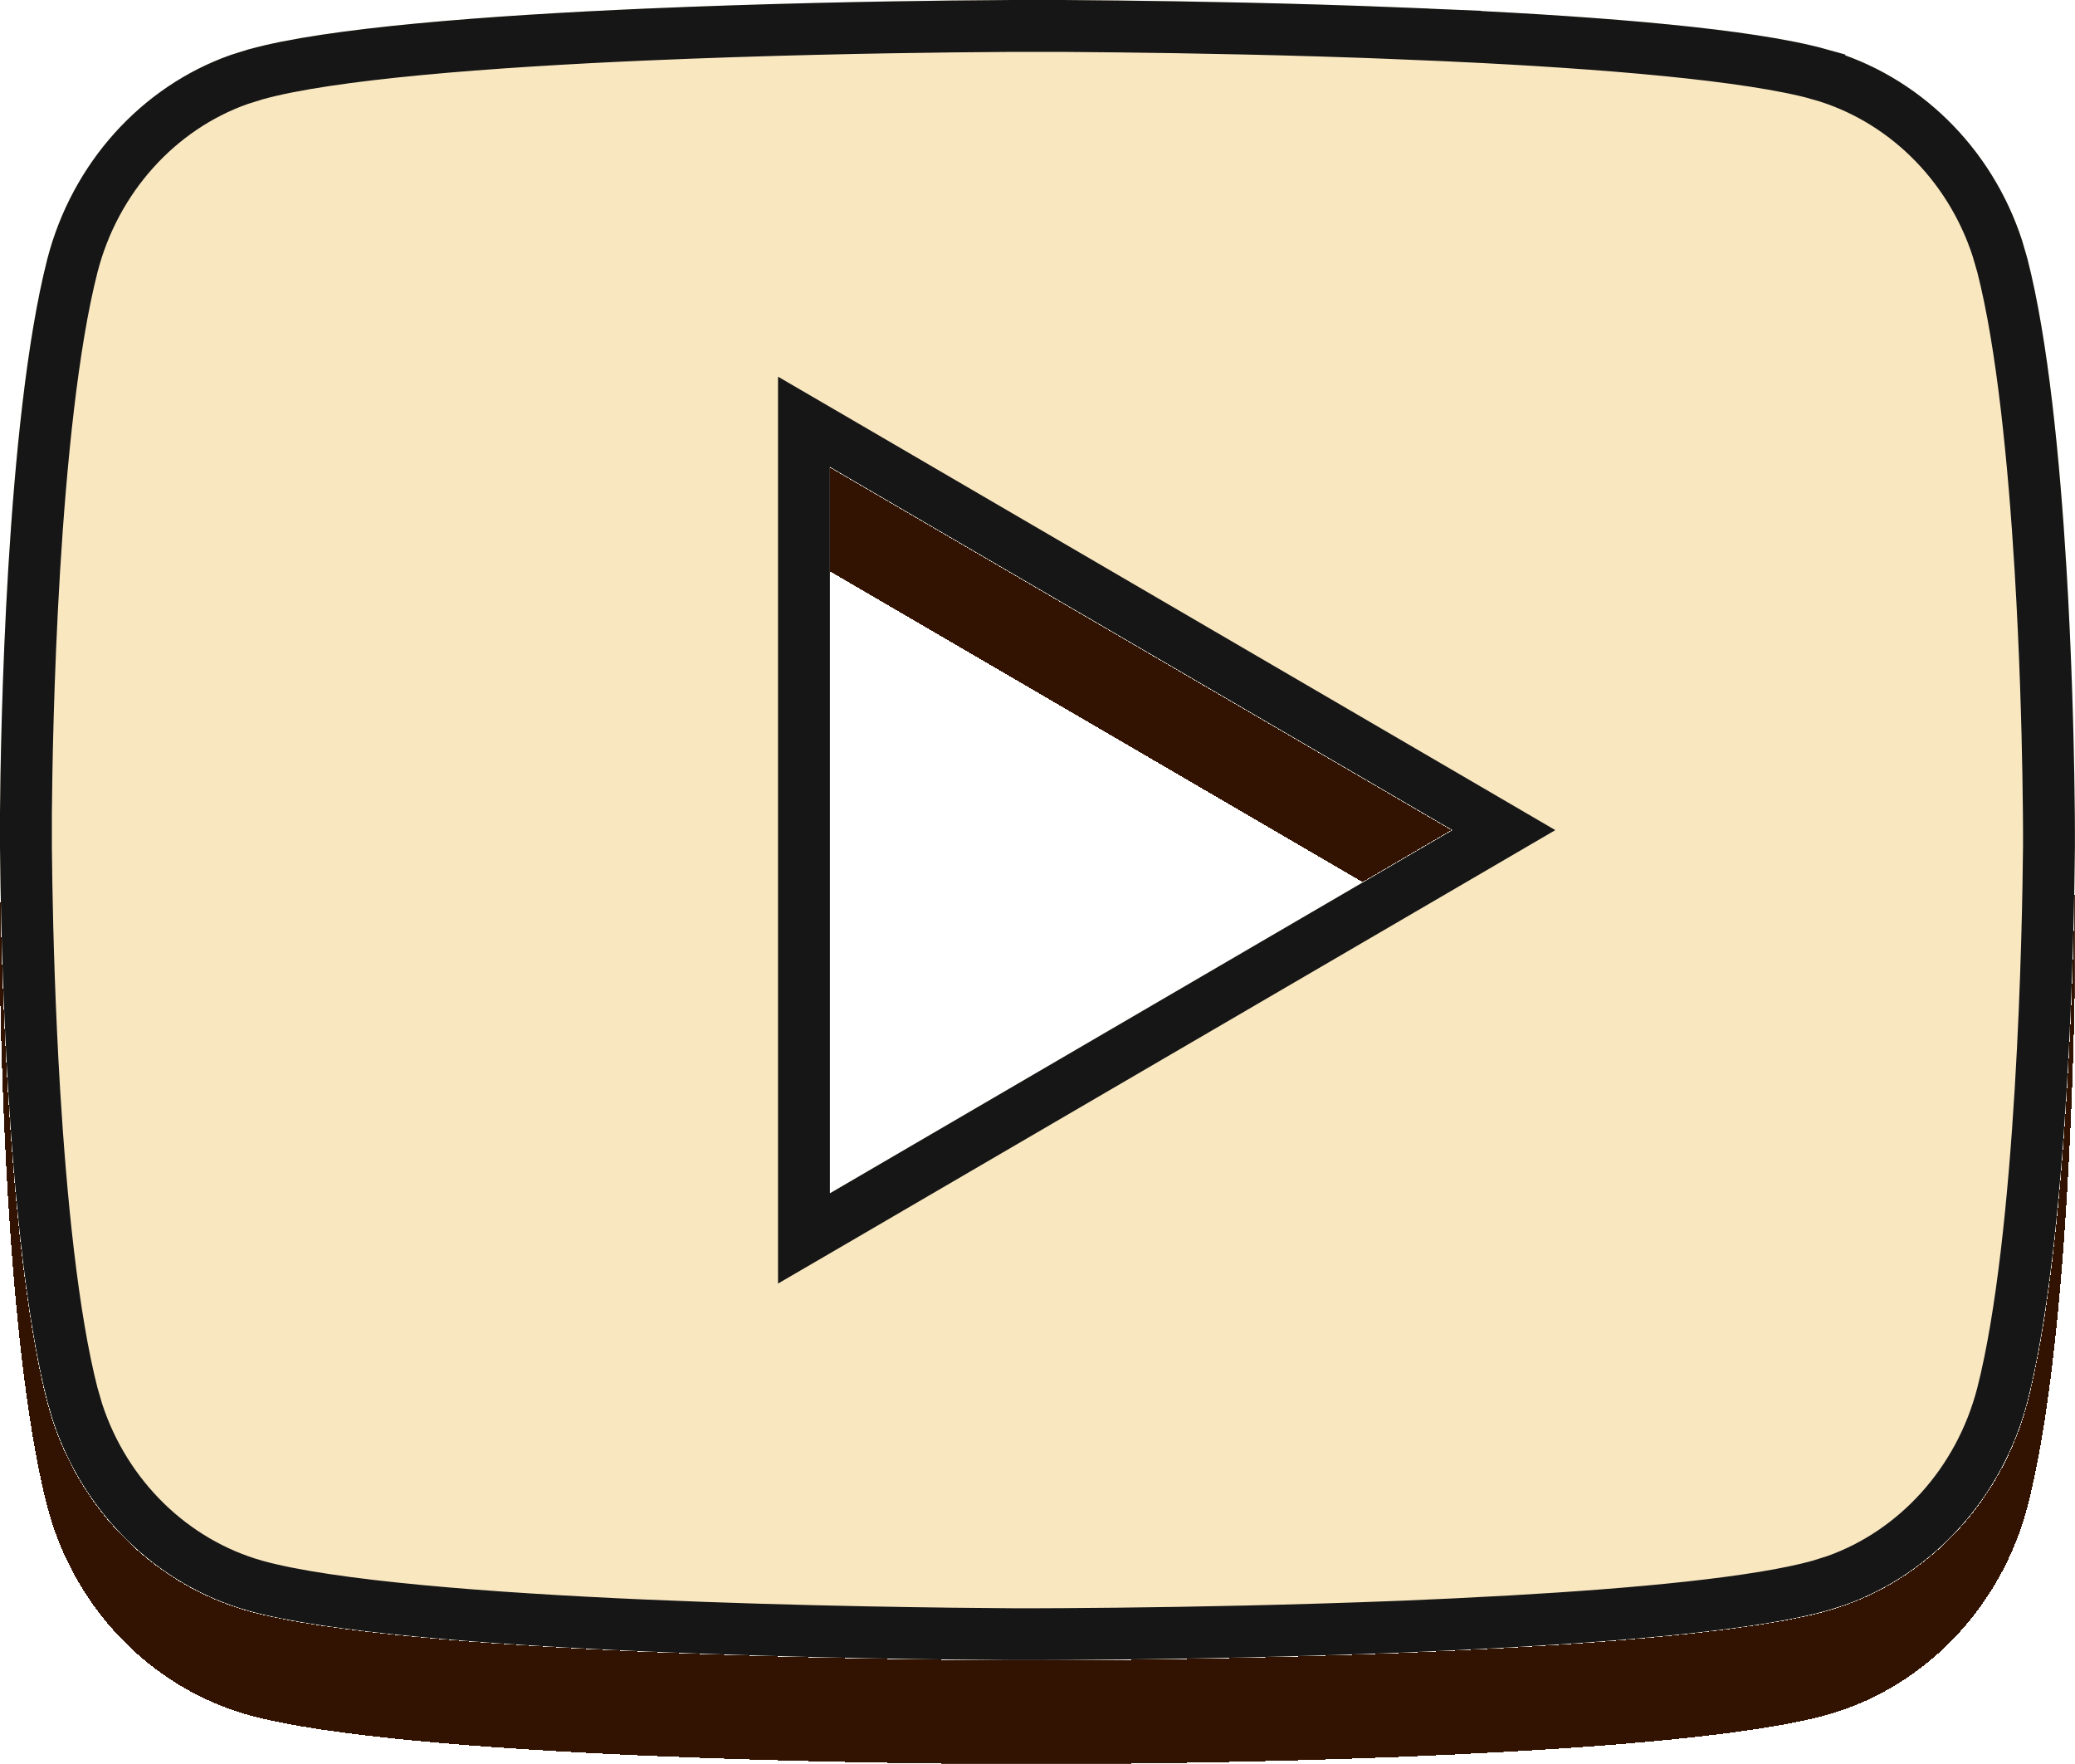
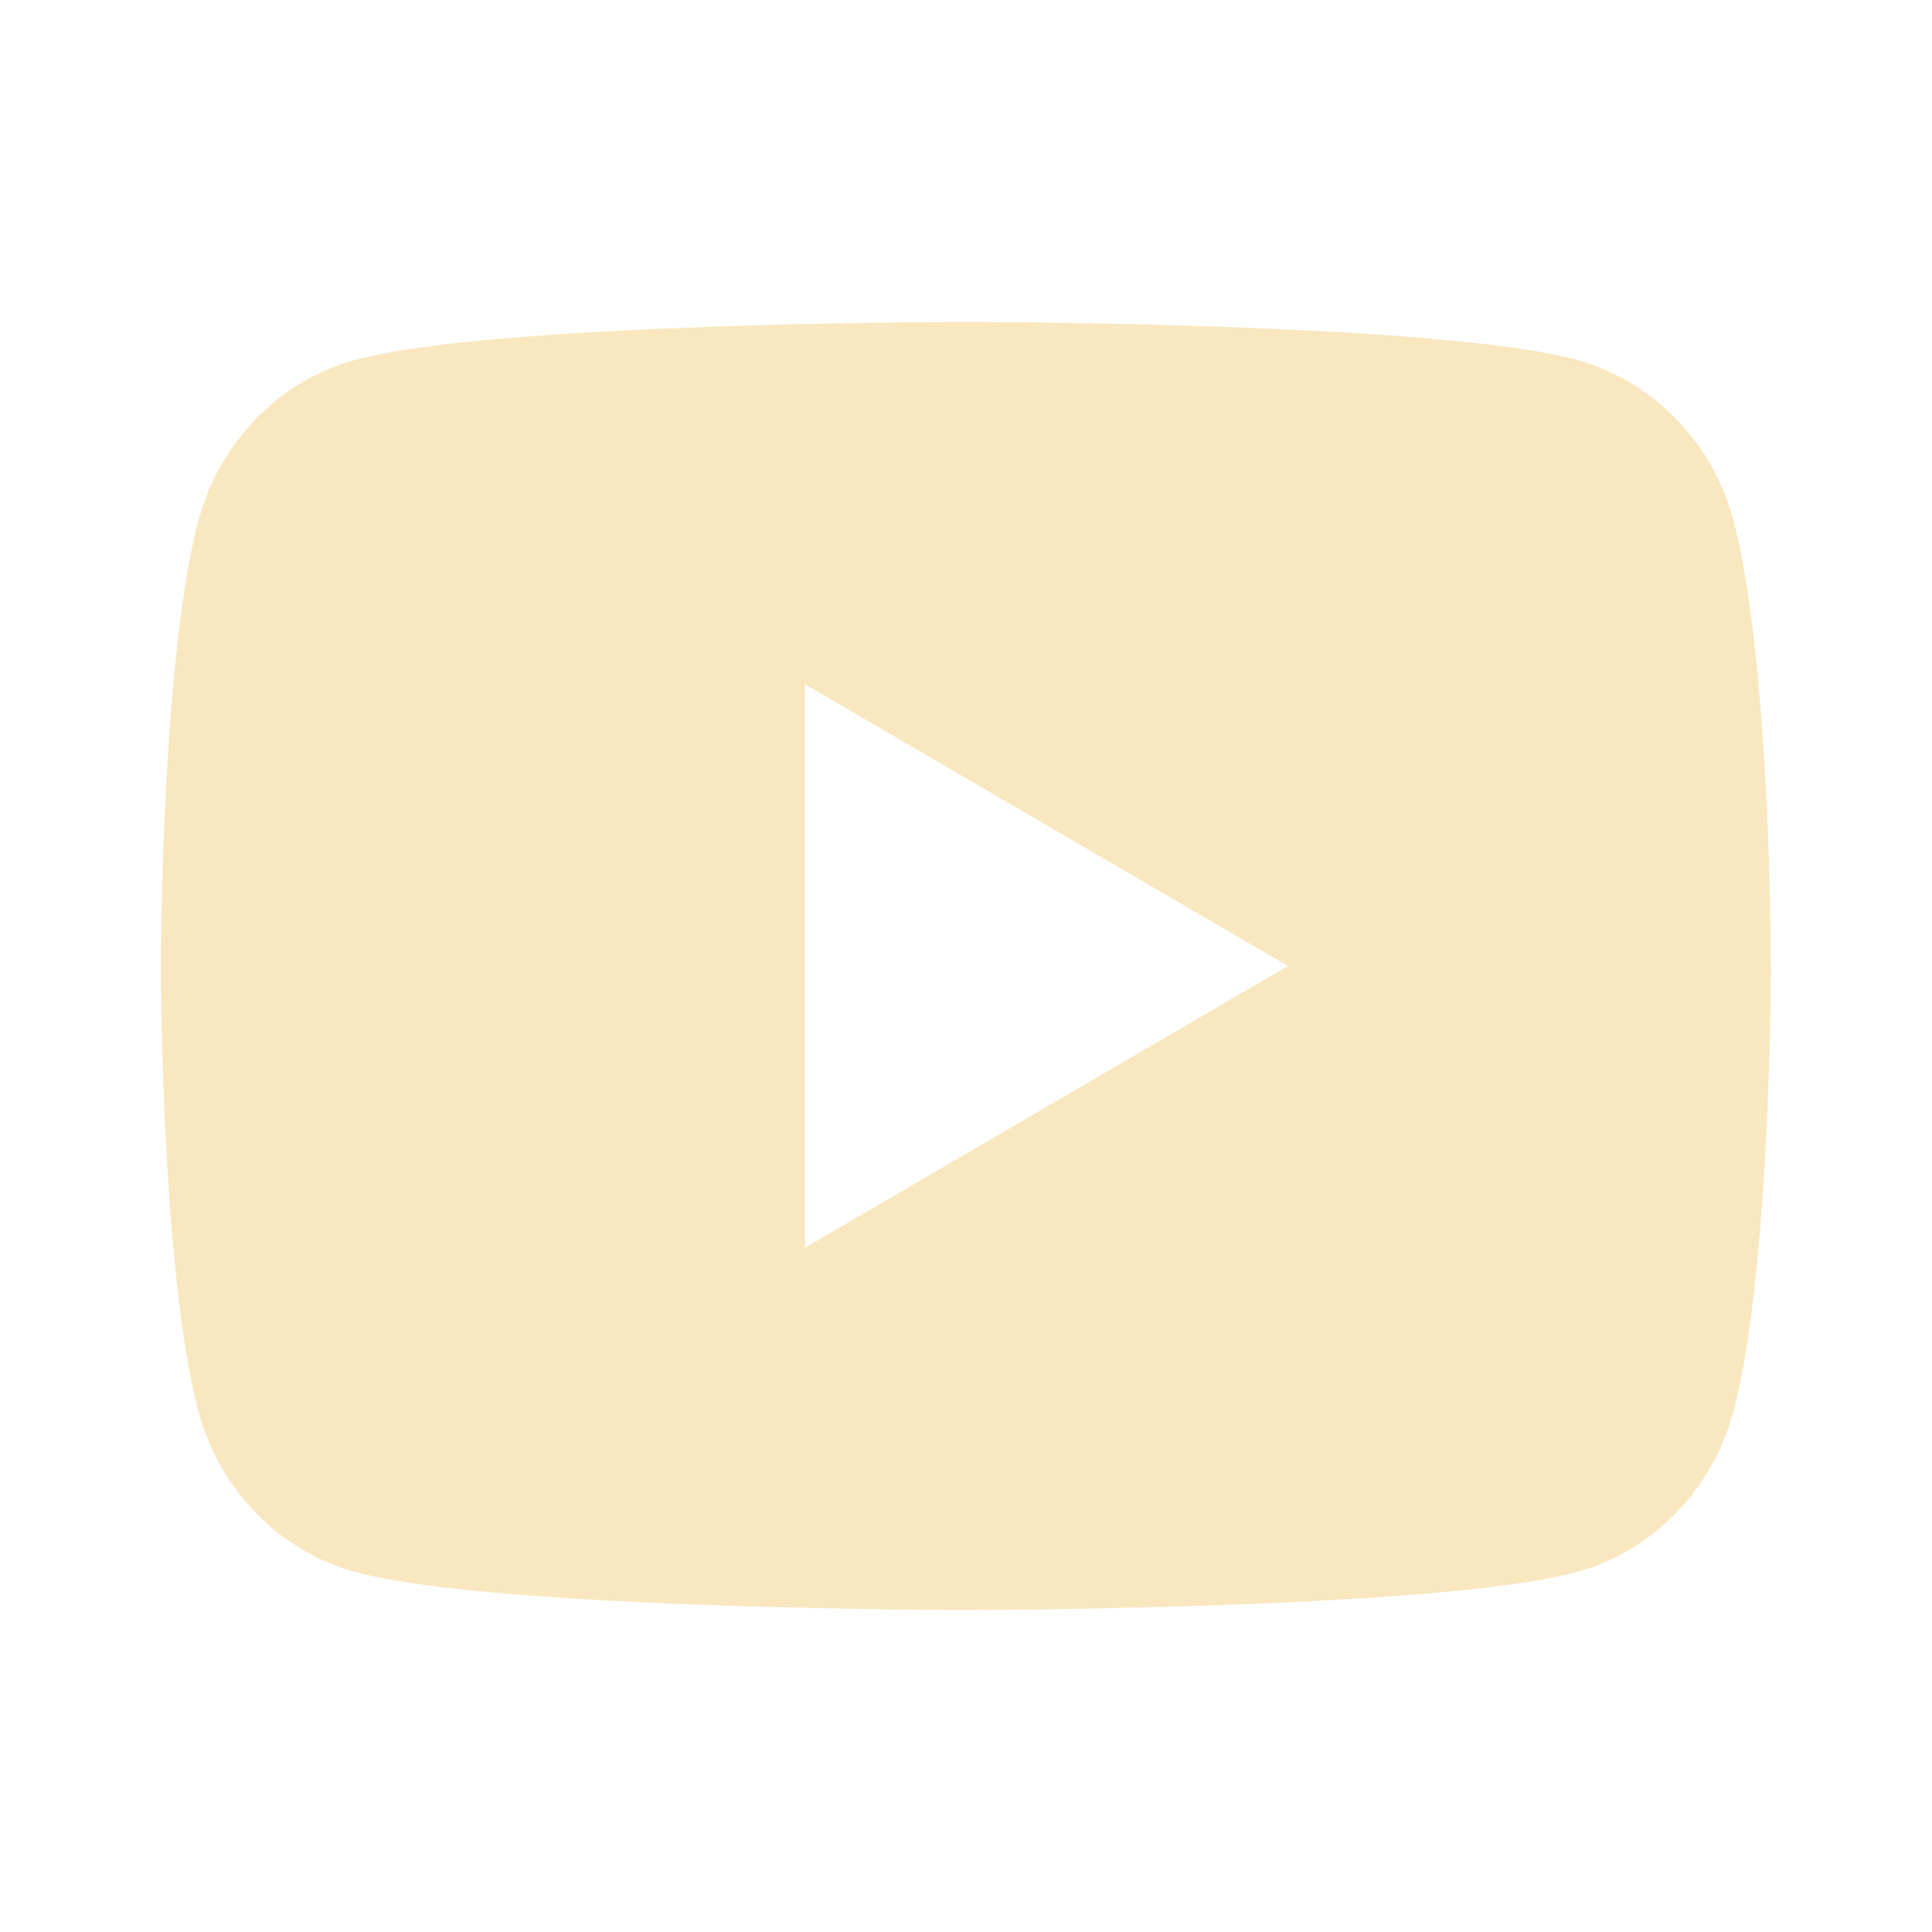
- <svg xmlns="http://www.w3.org/2000/svg" width="40" height="34" viewBox="0 0 40 34" fill="none">
-   <g filter="url(#filter0_d_4123_264)">
-     <path d="M20.488 0C21.556 0.006 24.228 0.032 27.068 0.146L28.076 0.19C30.934 0.324 33.79 0.556 35.208 0.95C37.098 1.482 38.582 3.03 39.084 4.994C39.884 8.114 39.984 14.198 39.996 15.672L39.998 15.976V16.324C39.984 17.798 39.884 23.884 39.084 27.002C38.576 28.972 37.09 30.522 35.208 31.046C33.79 31.44 30.934 31.672 28.076 31.806L27.068 31.852C24.228 31.964 21.556 31.992 20.488 31.996L20.018 31.998H19.508C17.248 31.984 7.796 31.882 4.788 31.046C2.9 30.514 1.414 28.966 0.912 27.002C0.112 23.882 0.012 17.798 0 16.324V15.672C0.012 14.198 0.112 8.112 0.912 4.994C1.42 3.024 2.906 1.474 4.79 0.952C7.796 0.114 17.25 0.012 19.51 0H20.488ZM15.998 9V23L27.998 16L15.998 9Z" fill="#F9E7C0" />
-     <path d="M20.485 0.5L21.561 0.51C22.893 0.525 24.923 0.559 27.046 0.645V0.646L28.053 0.688V0.689C30.923 0.824 33.718 1.055 35.072 1.431V1.432C36.677 1.883 37.969 3.147 38.503 4.785L38.6 5.118C38.987 6.628 39.209 8.887 39.336 10.98C39.43 12.543 39.47 13.991 39.486 14.927L39.496 15.676L39.498 15.979V16.324C39.491 17.061 39.463 18.938 39.337 21.017C39.21 23.11 38.986 25.369 38.6 26.877C38.163 28.57 36.942 29.913 35.389 30.465L35.074 30.564C33.89 30.893 31.601 31.111 29.123 31.251L28.053 31.307L27.045 31.352C24.922 31.436 22.893 31.473 21.562 31.487L20.486 31.496L20.016 31.498H19.511C18.383 31.491 15.462 31.462 12.45 31.331C9.414 31.199 6.361 30.964 4.923 30.564H4.924C3.321 30.113 2.027 28.848 1.493 27.211L1.396 26.878C1.009 25.369 0.786 23.11 0.659 21.016C0.565 19.453 0.526 18.005 0.51 17.069L0.5 16.32V15.676C0.506 14.943 0.533 13.063 0.659 10.979C0.786 8.886 1.01 6.628 1.396 5.119C1.833 3.426 3.054 2.083 4.608 1.533L4.924 1.434C6.361 1.033 9.414 0.798 12.451 0.666C14.711 0.568 16.919 0.526 18.357 0.51L19.513 0.5H20.485ZM15.498 23.87L16.25 23.432L28.25 16.432L28.99 16L28.25 15.568L16.25 8.568L15.498 8.13V23.87Z" stroke="#161616" />
-   </g>
-   <defs>
-     <filter id="filter0_d_4123_264" x="0" y="0" width="39.998" height="33.998" filterUnits="userSpaceOnUse" color-interpolation-filters="sRGB">
-       <feFlood flood-opacity="0" result="BackgroundImageFix" />
-       <feColorMatrix in="SourceAlpha" type="matrix" values="0 0 0 0 0 0 0 0 0 0 0 0 0 0 0 0 0 0 127 0" result="hardAlpha" />
-       <feOffset dy="2" />
-       <feComposite in2="hardAlpha" operator="out" />
-       <feColorMatrix type="matrix" values="0 0 0 0 0.197 0 0 0 0 0.075 0 0 0 0 0.008 0 0 0 1 0" />
-       <feBlend mode="normal" in2="BackgroundImageFix" result="effect1_dropShadow_4123_264" />
-       <feBlend mode="normal" in="SourceGraphic" in2="effect1_dropShadow_4123_264" result="shape" />
-     </filter>
-   </defs>
+ <svg xmlns="http://www.w3.org/2000/svg" width="48" height="48" viewBox="0 0 48 48" fill="none">
+   <path d="M24.488 8C25.556 8.006 28.228 8.032 31.068 8.146L32.076 8.19C34.934 8.324 37.79 8.556 39.208 8.95C41.098 9.482 42.582 11.03 43.084 12.994C43.884 16.114 43.984 22.198 43.996 23.672L43.998 23.976V24.324C43.984 25.798 43.884 31.884 43.084 35.002C42.576 36.972 41.09 38.522 39.208 39.046C37.79 39.44 34.934 39.672 32.076 39.806L31.068 39.852C28.228 39.964 25.556 39.992 24.488 39.996L24.018 39.998H23.508C21.248 39.984 11.796 39.882 8.788 39.046C6.9 38.514 5.414 36.966 4.912 35.002C4.112 31.882 4.012 25.798 4 24.324V23.672C4.012 22.198 4.112 16.112 4.912 12.994C5.42 11.024 6.906 9.474 8.79 8.952C11.796 8.114 21.25 8.012 23.51 8H24.488ZM19.998 17V31L31.998 24L19.998 17Z" fill="#F9E7C0" />
</svg>
